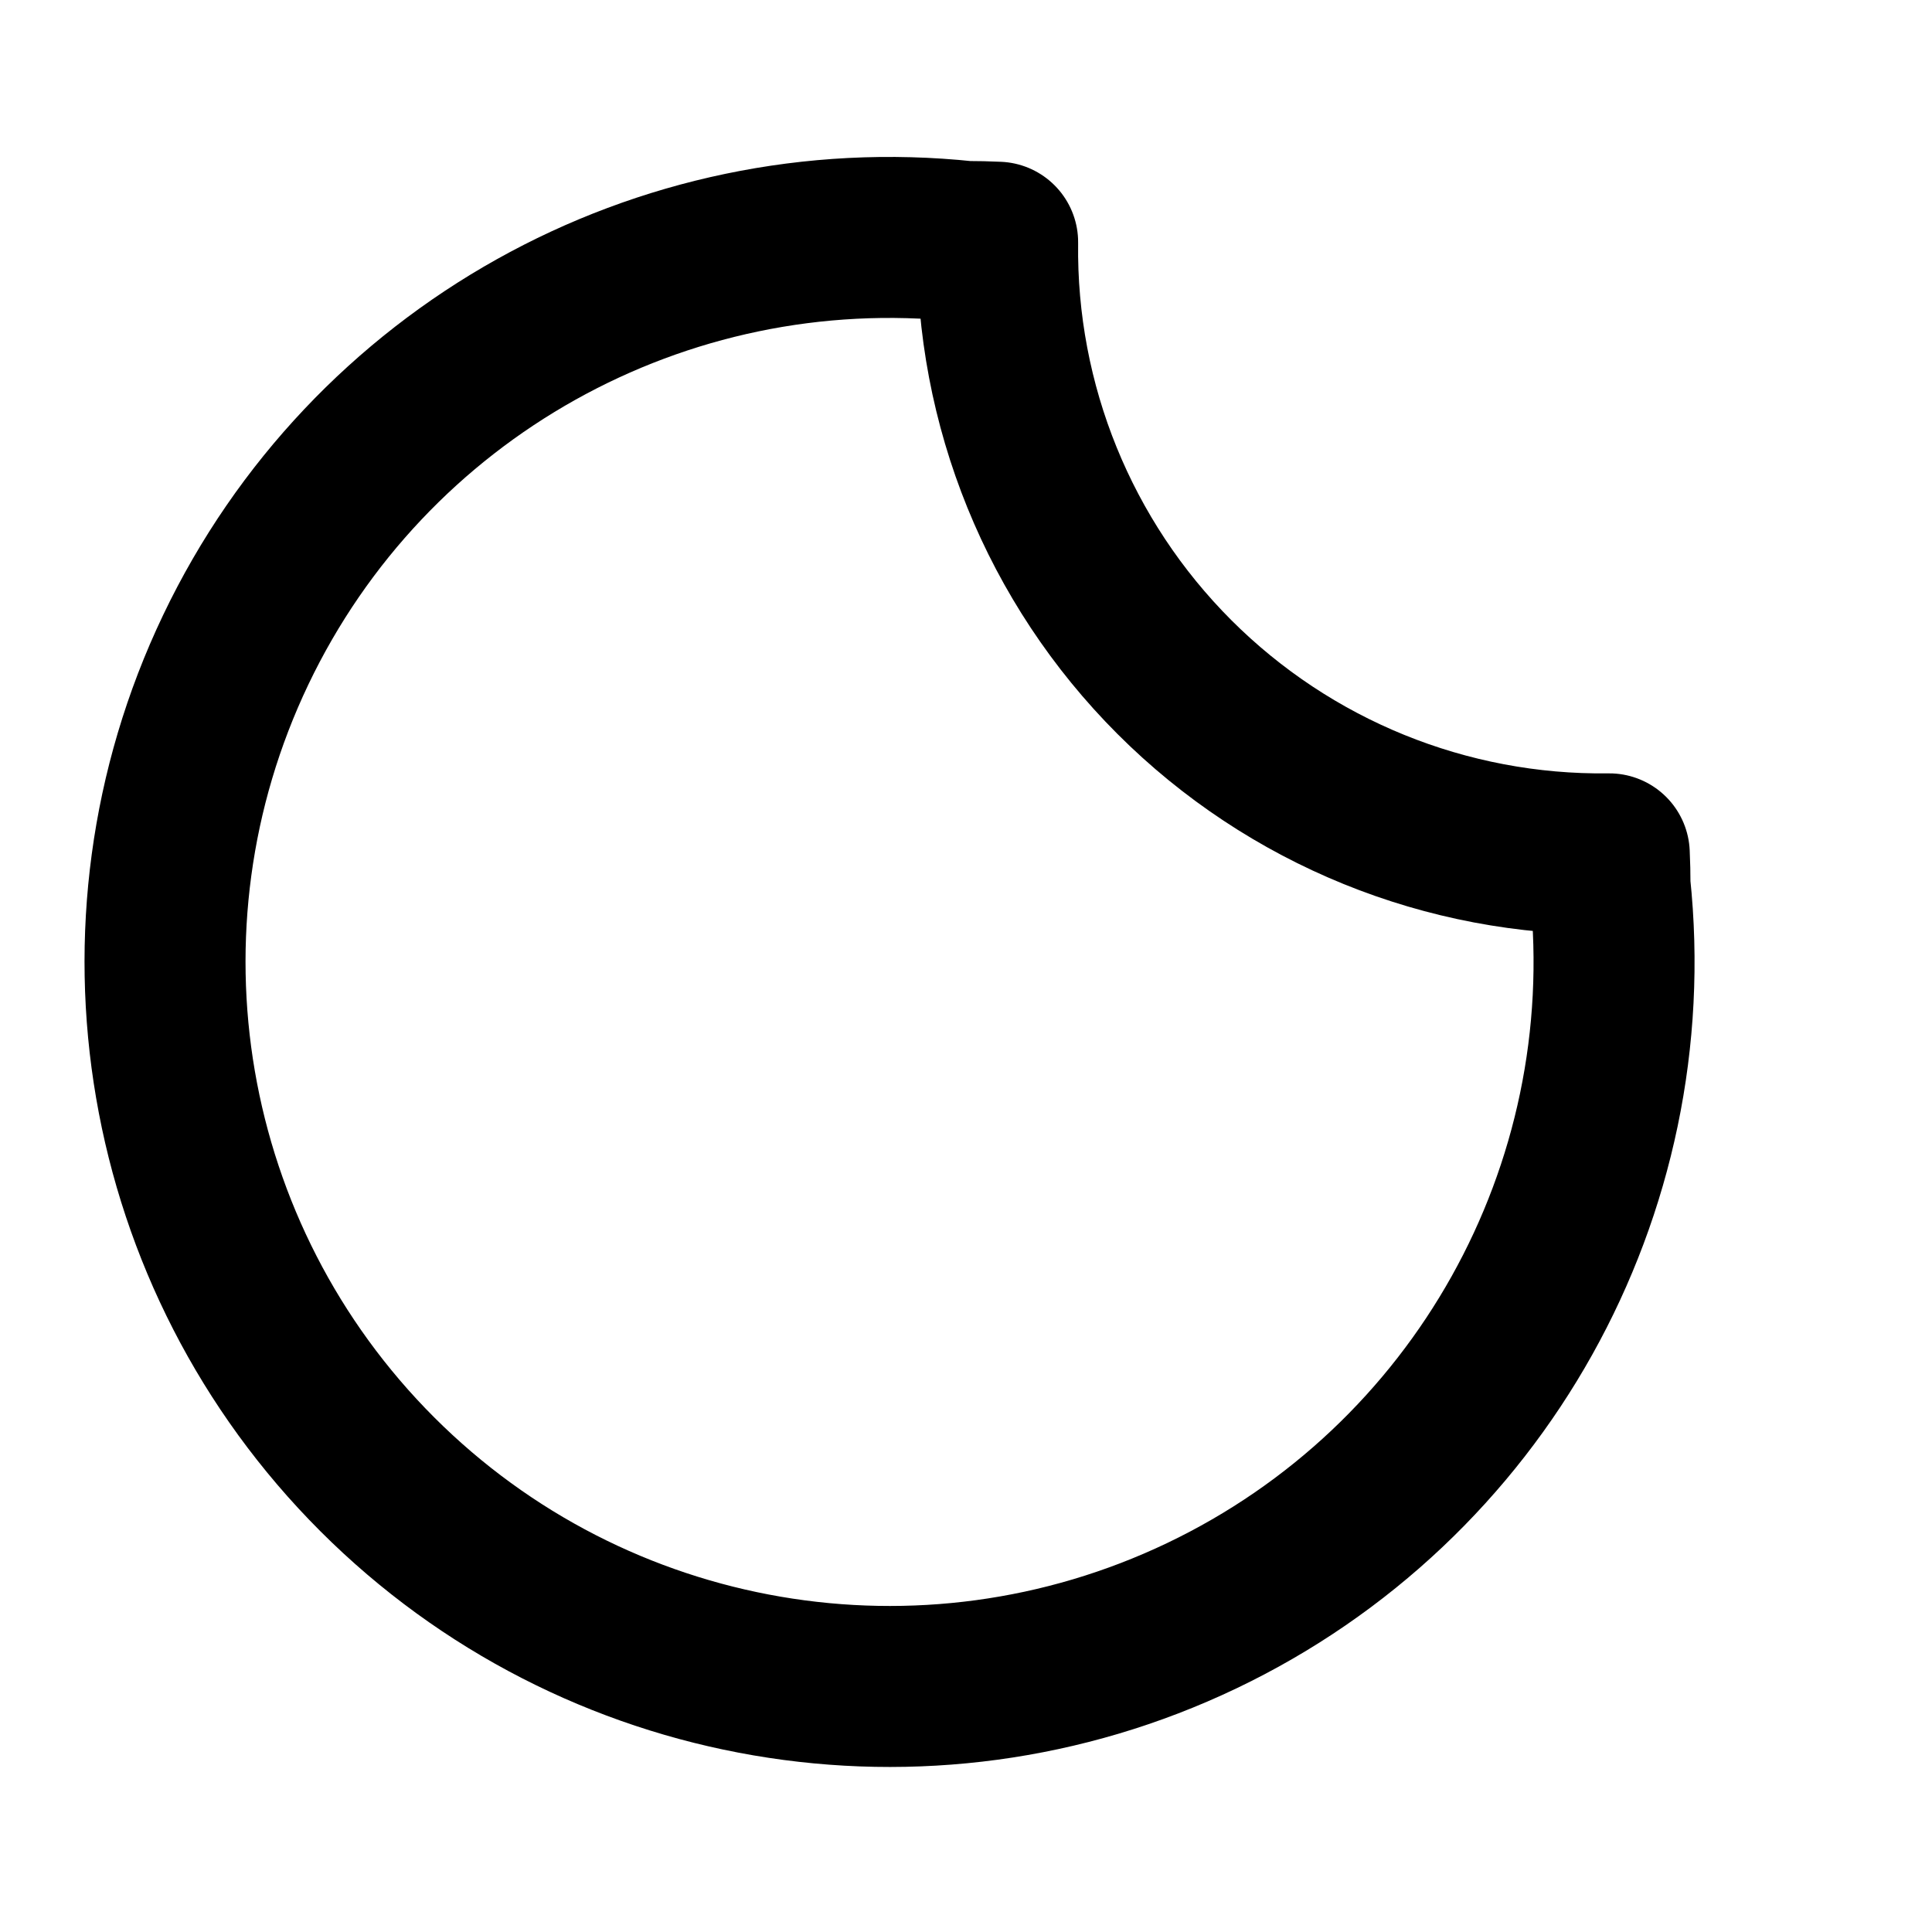
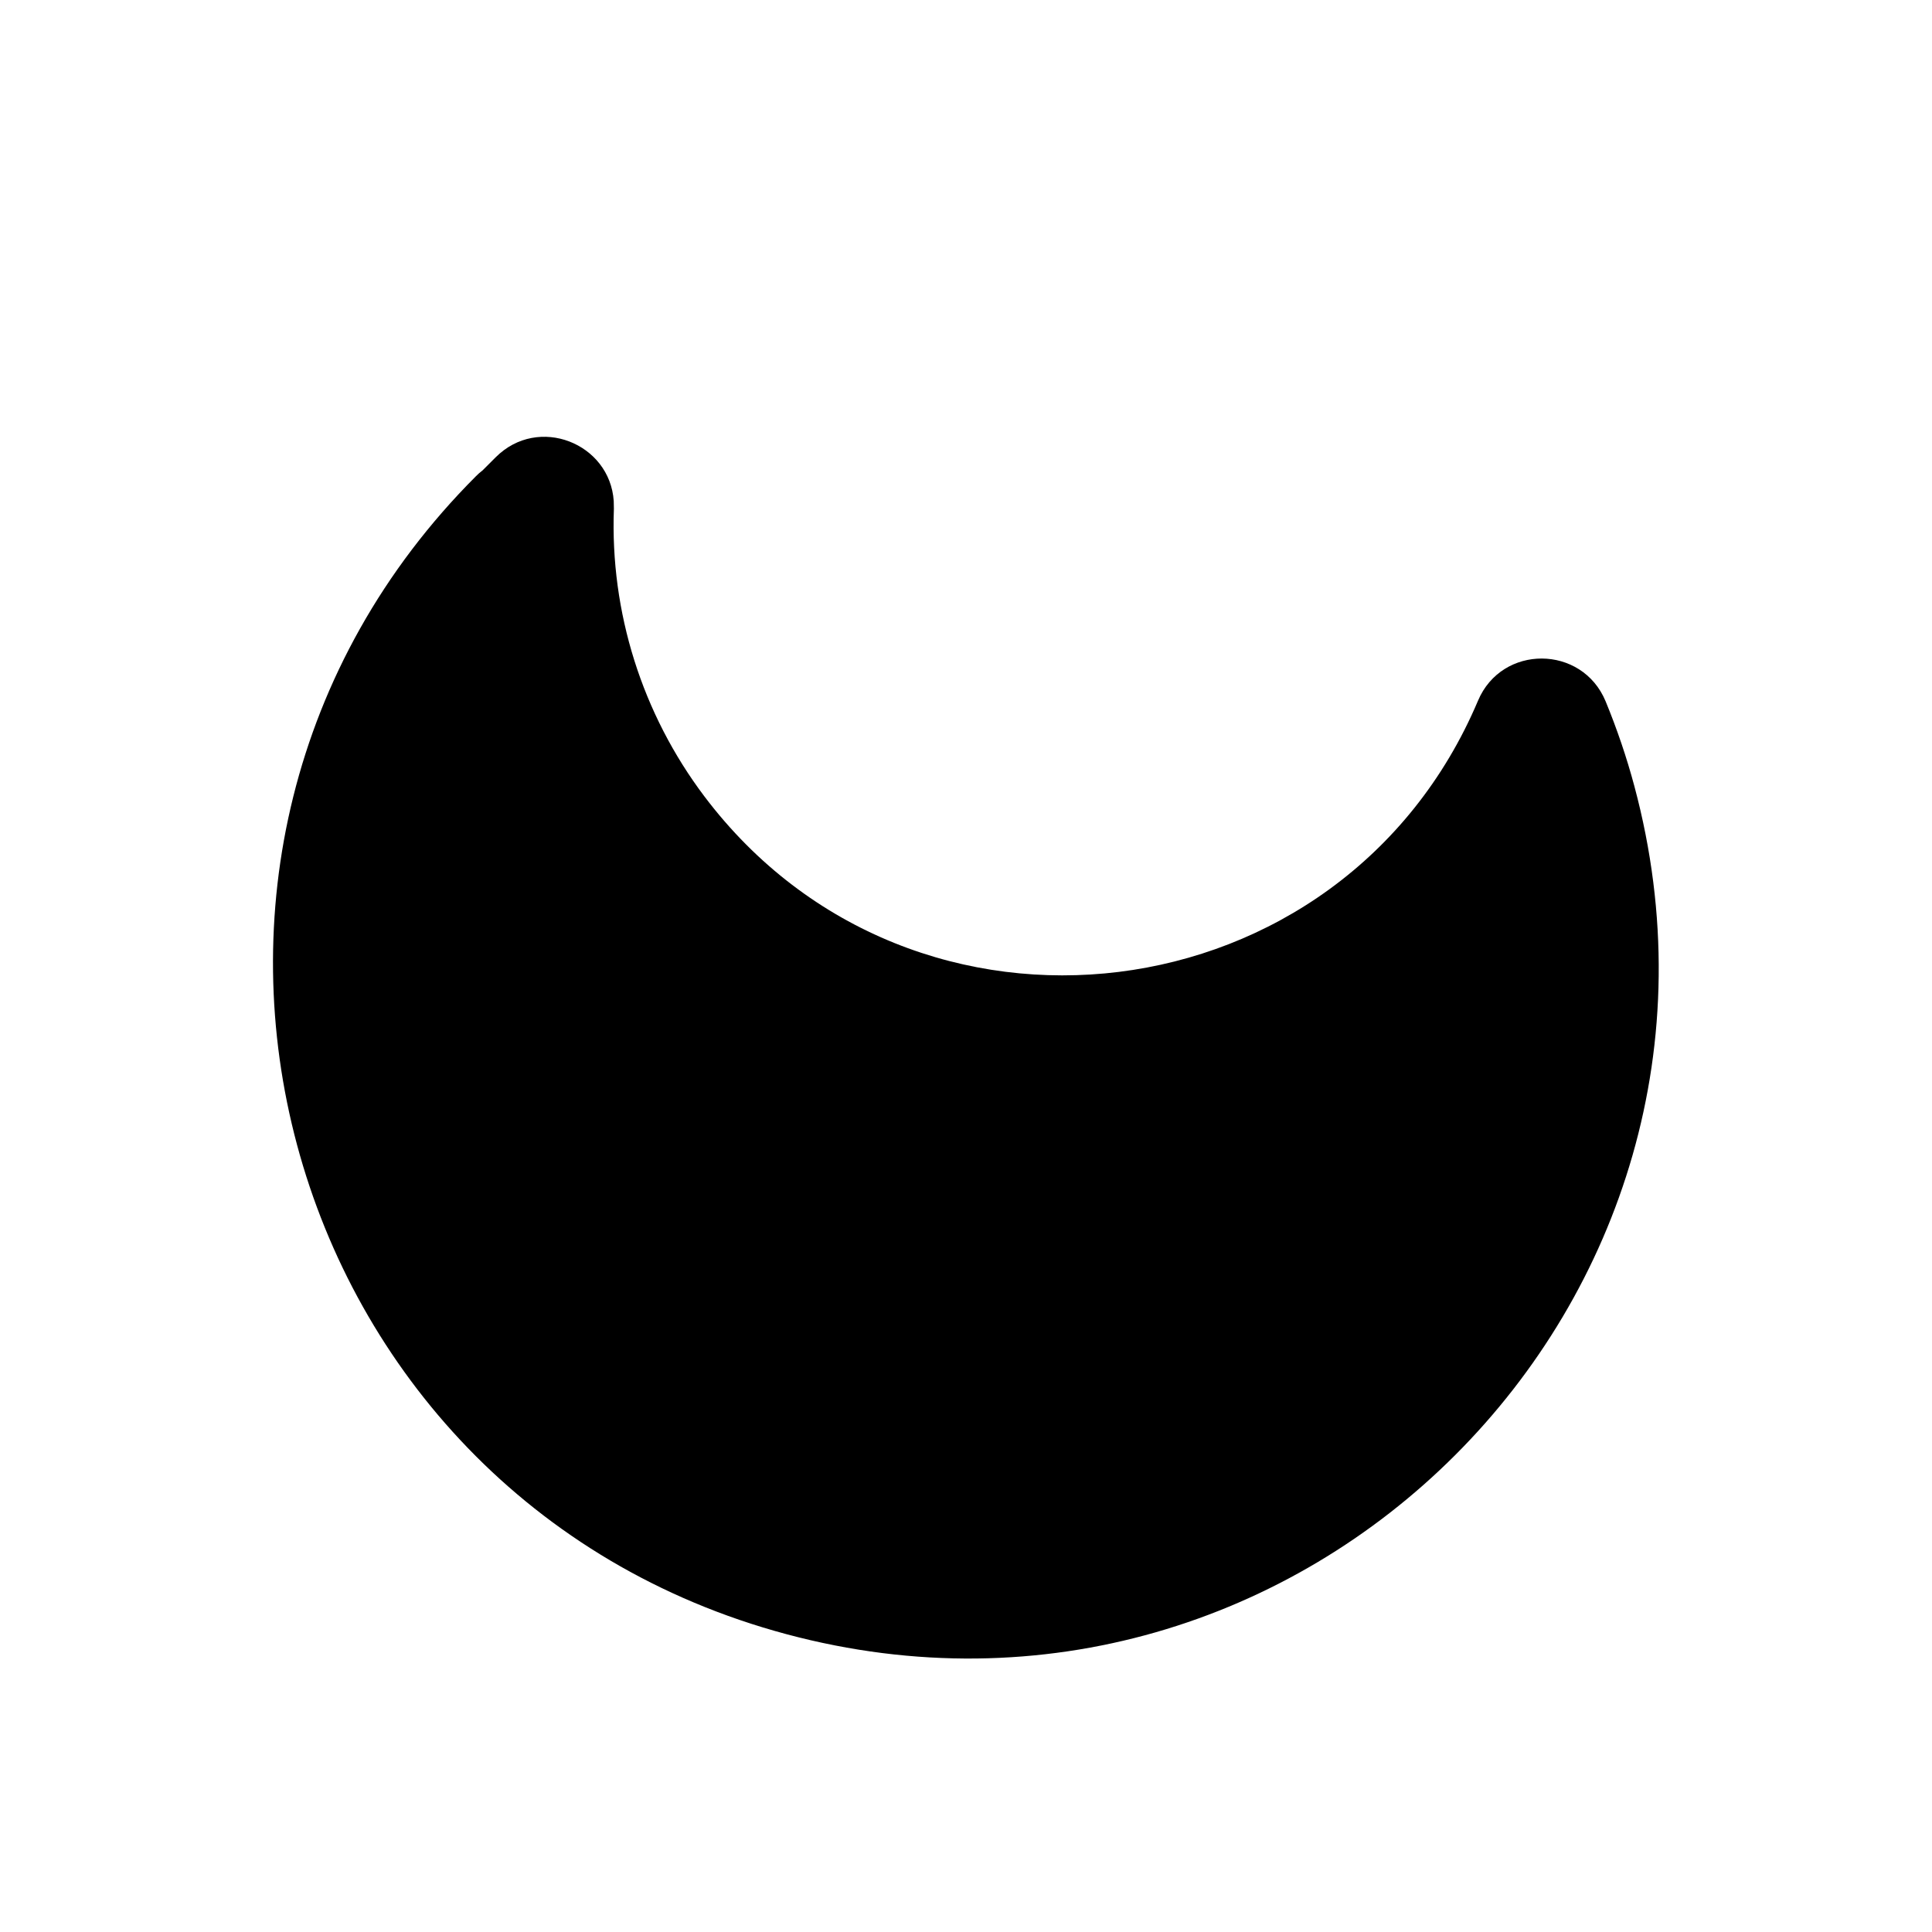
- <svg xmlns="http://www.w3.org/2000/svg" width="24" height="24" viewBox="0 0 24 24" fill="none" stroke="currentColor" stroke-width="2" stroke-linecap="round" stroke-linejoin="round">
+ <svg xmlns="http://www.w3.org/2000/svg" width="24" height="24" viewBox="0 0 24 24" fill="currentColor" class="icon icon-tabler icons-tabler-filled icon-tabler-moon">
  <path stroke="none" d="M0 0h24v24H0z" fill="none" />
-   <path d="M12 3c.132 0 .263 .003 .393 .009a7.5 7.5 0 0 0 7.598 7.598c.006 .13 .009 .261 .009 .393a9 9 0 1 1 -8 -8z" />
+   <path d="M5.914 5.914C1.234 10.596 3.377 18.589 9.772 20.301C16.167 22.014 22.017 16.161 20.303 9.767C20.207 9.408 20.087 9.056 19.946 8.713C19.654 8.007 18.656 8.002 18.36 8.705C16.682 12.668 11.344 13.328 8.751 9.894C7.976 8.867 7.578 7.605 7.626 6.32L7.624 6.224C7.576 5.506 6.688 5.15 6.158 5.68L5.996 5.842L5.951 5.879L5.913 5.915Z" />
</svg>
